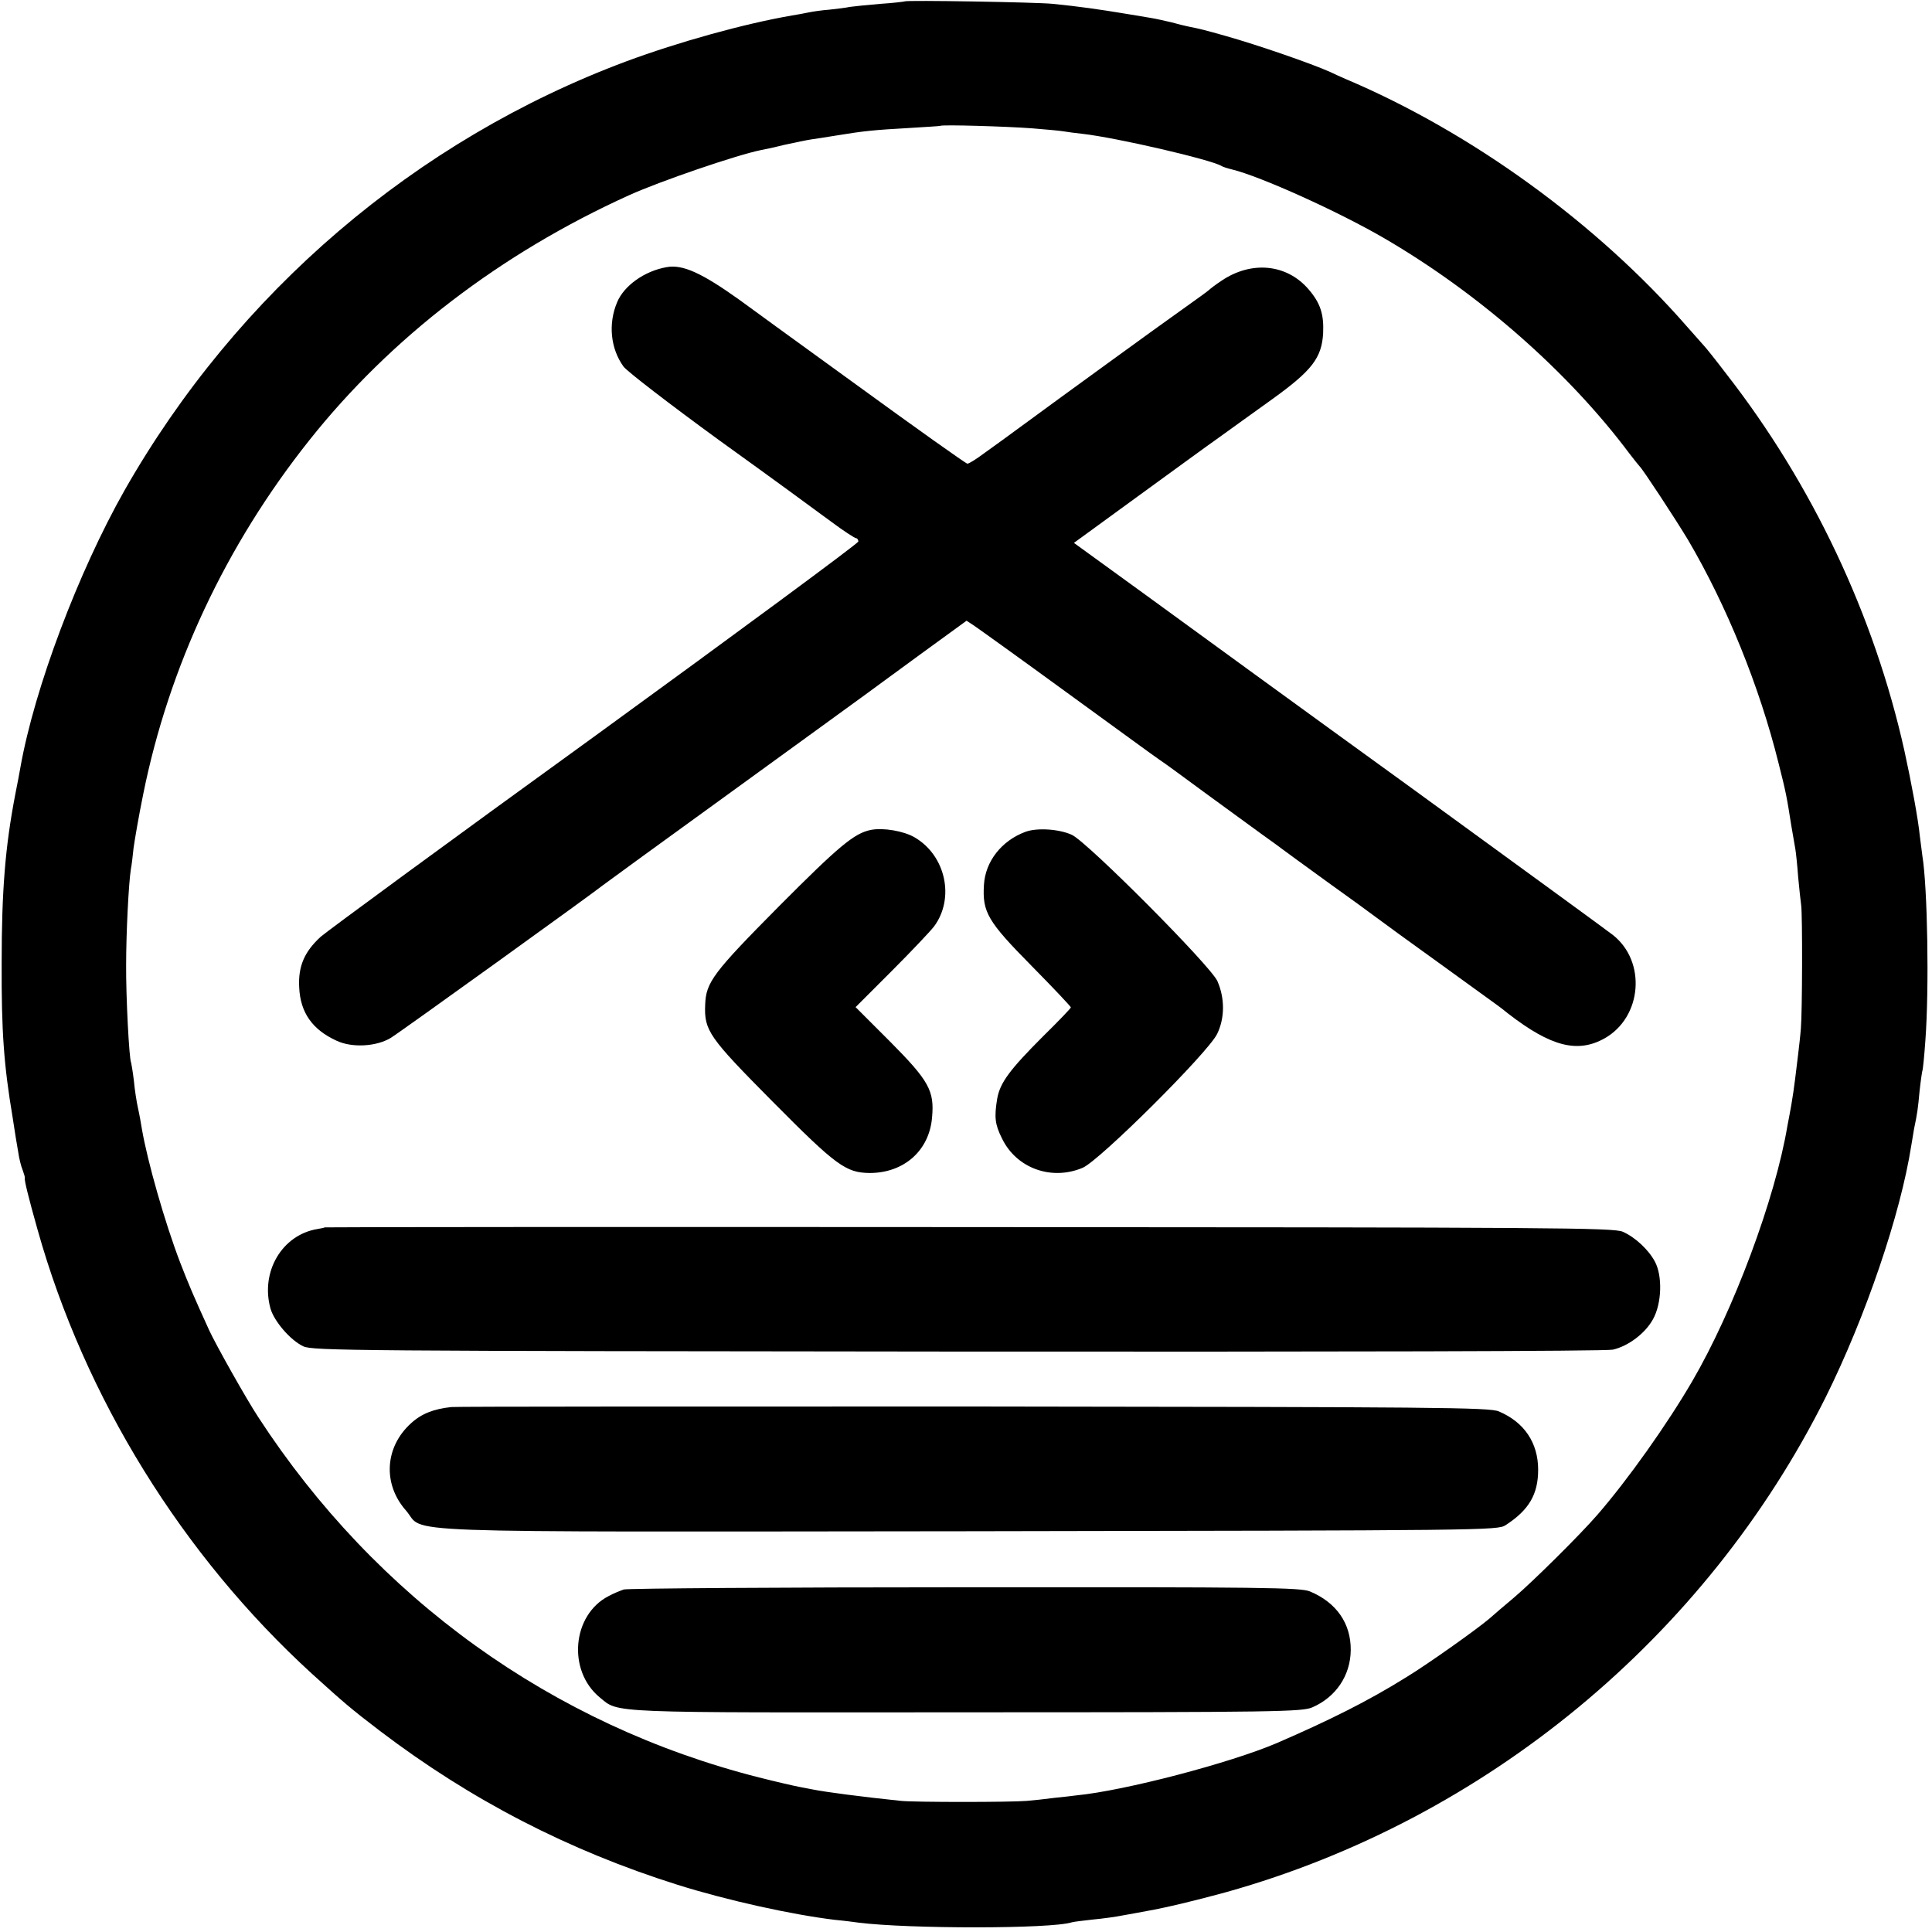
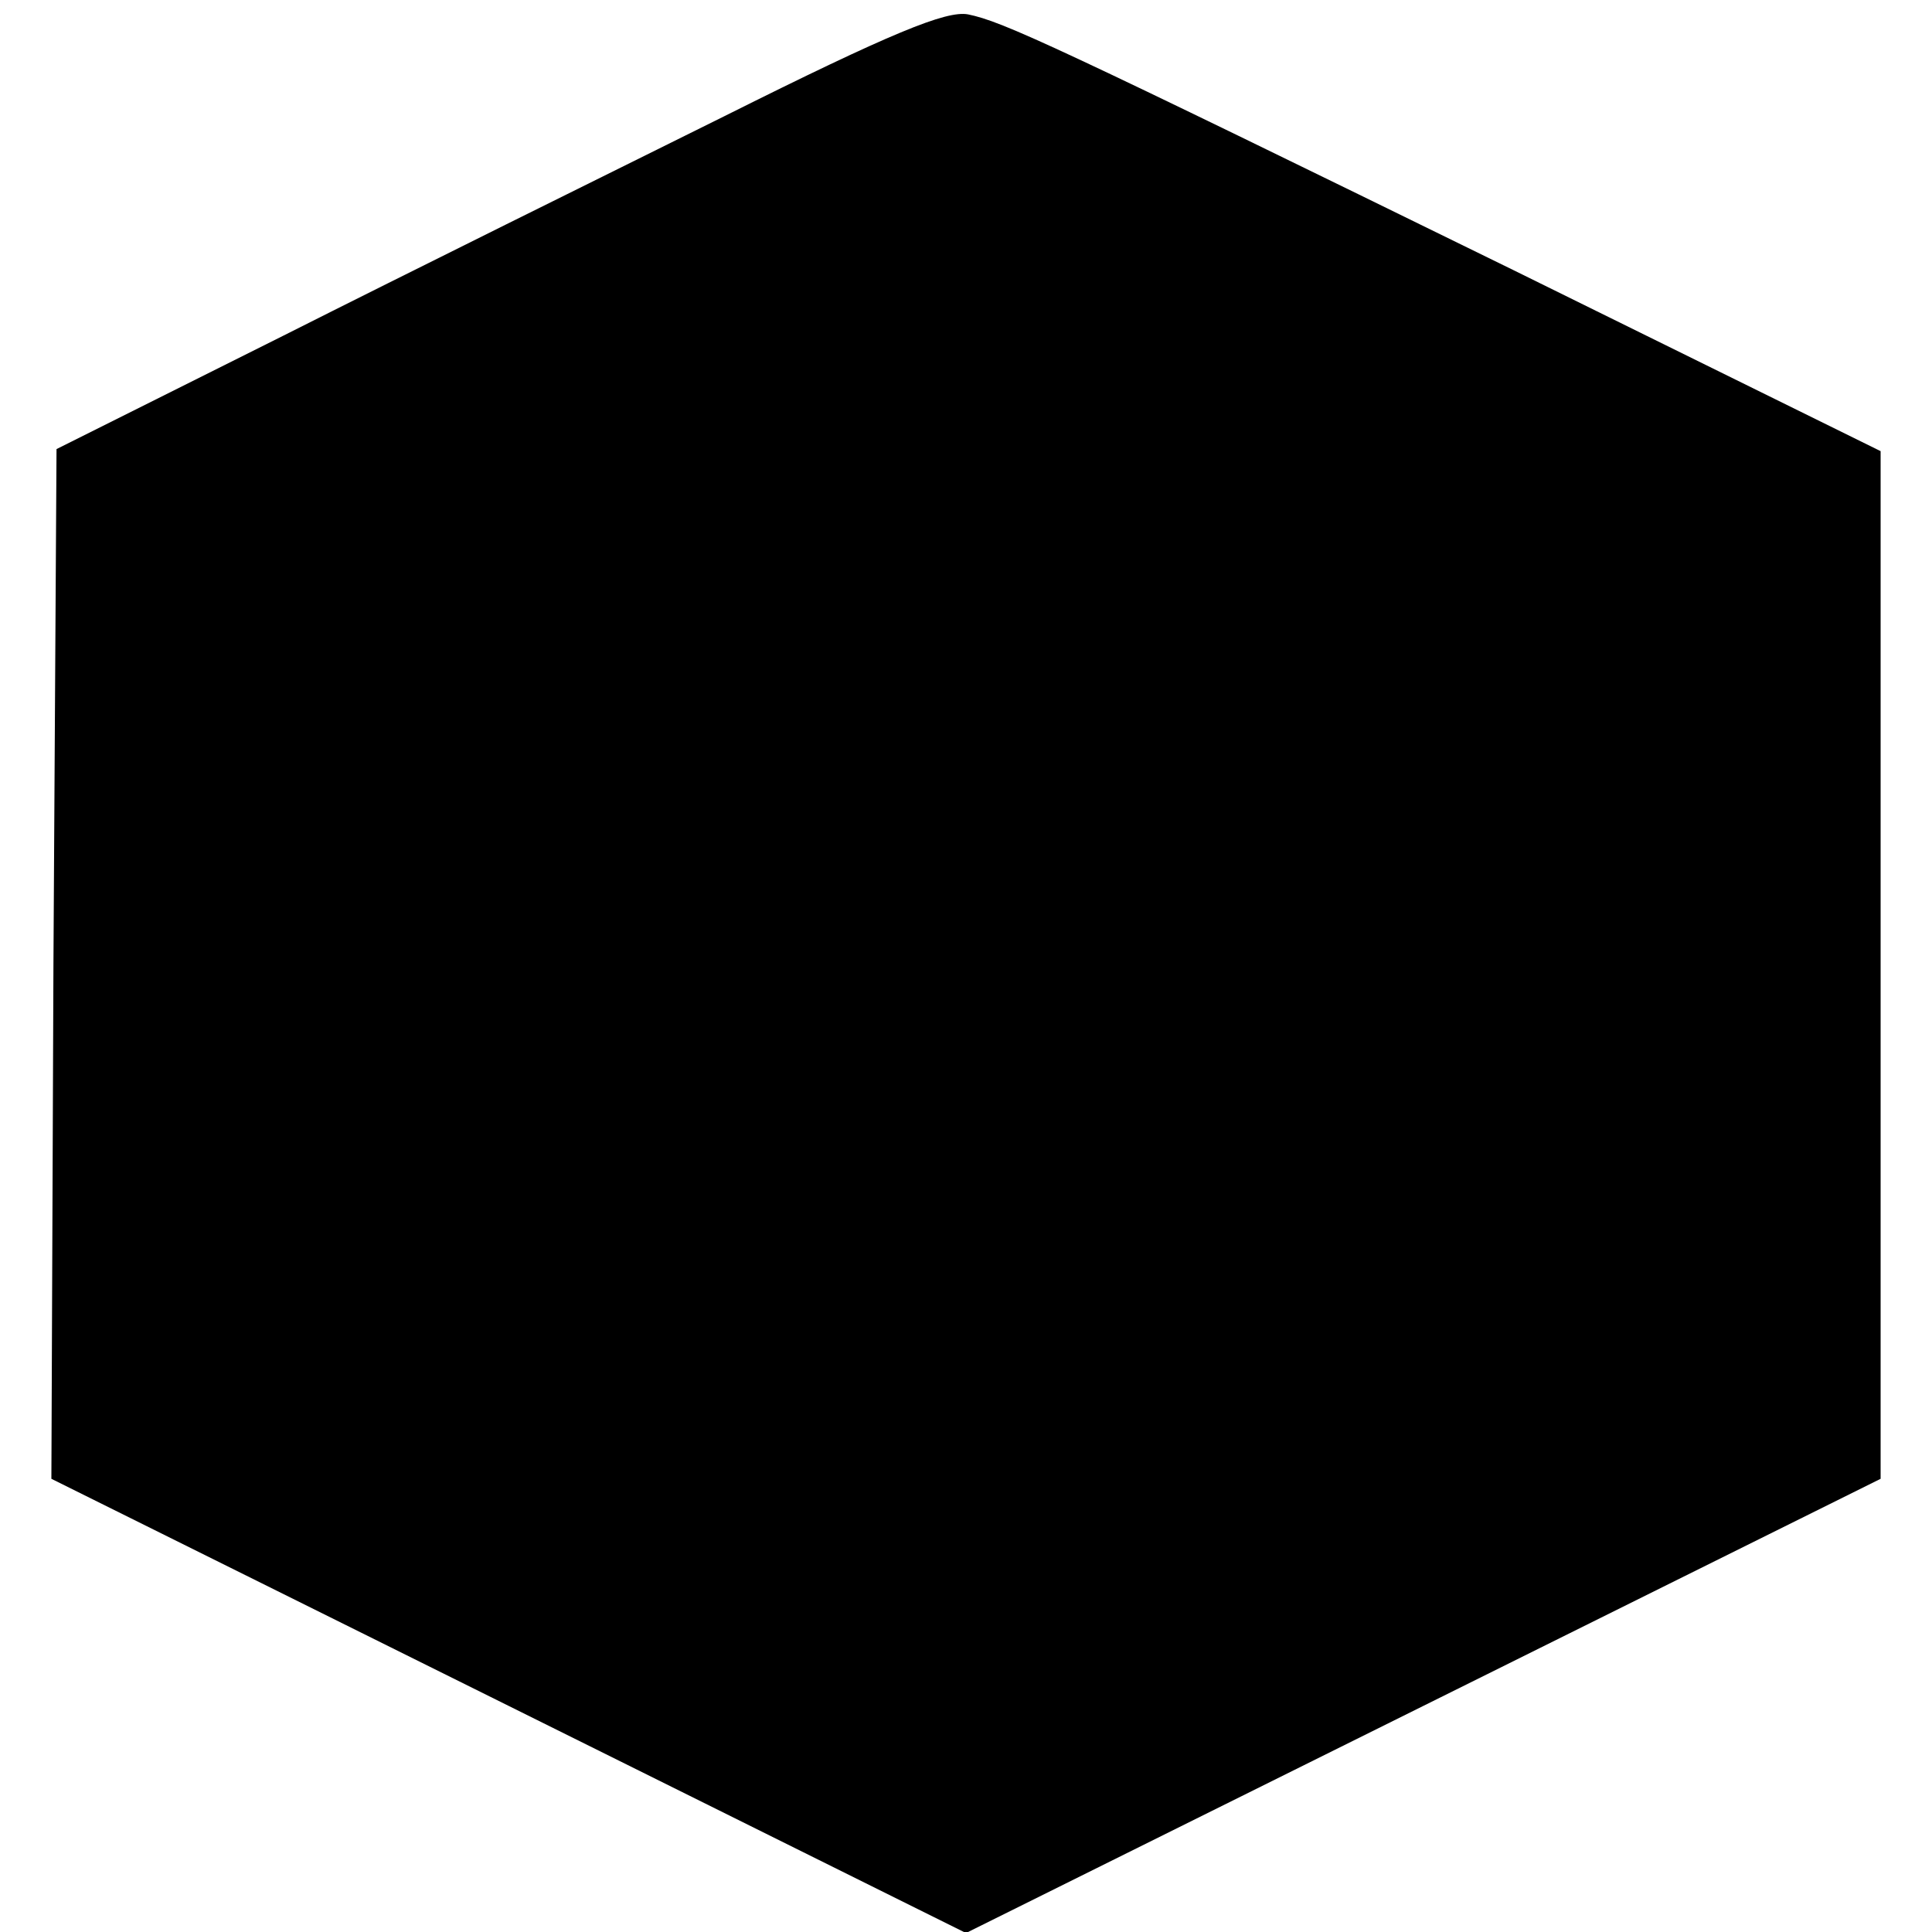
- <svg xmlns="http://www.w3.org/2000/svg" version="1" width="933.333" height="933.333" viewBox="0 0 700 700">
-   <path d="M327.8.5c-.2.1-4.2.6-8.9.9-4.7.4-9.6.9-11 1.1-1.3.3-4.6.7-7.4 1-2.7.2-6.1.7-7.5 1-1.4.3-4.1.8-6 1.1-17.4 3-41.1 9.6-60 16.6C150.6 50.7 85.9 106 45.1 177.7 28.4 207.2 12.5 249.3 7.4 278c-.2 1.4-1.1 5.9-1.9 10C1.9 306.8.6 322.6.6 349c-.1 24.7.8 37 4 56 .7 4.7 1.6 10.3 2 12.4.3 2.2 1 5.1 1.6 6.5.5 1.4.9 2.7.8 2.9-.3.5 1.3 7 4.6 18.7 17.1 60.9 52.5 118.1 99.5 161 11.7 10.6 13.9 12.5 24.5 20.6 33 25.1 68.5 43.4 107.9 55.8 17.8 5.6 41.3 10.8 57 12.7 3.3.3 7.1.8 8.5 1 18.2 2.3 69.9 2.3 77.3-.1.6-.2 4-.6 7.5-1 3.4-.3 8.6-1 11.5-1.6 2.9-.5 6.6-1.2 8.2-1.5 6.9-1.2 17.7-3.8 29-6.9 93.7-26.3 173.5-92.2 217-179.3 14.4-29 27.1-66.2 31-91.2.3-1.9.8-4.6 1-6 1.2-5.7 1.4-7.2 2-13.7.4-3.7.9-7 1-7.3.2-.3.7-5.3 1.1-11 1.4-18.8.8-55.4-1.1-67-.2-1.4-.6-4.5-.9-7-.6-6.2-3.1-19.6-5.6-31-10.9-49-33.4-96.6-64.5-136.5-3.8-5-7.4-9.5-8-10.1-.5-.6-3.3-3.7-6.2-7-32.7-37.5-78.2-70.5-123.8-89.8-1.6-.7-4.1-1.8-5.5-2.5-6.9-3.1-26.3-9.8-38-13.1-7.1-2-8.9-2.5-13.5-3.4-1.1-.2-3.8-.9-6-1.5-2.2-.5-5.6-1.3-7.5-1.6-1.9-.3-6-1-9-1.5-9.6-1.6-17.4-2.7-26.5-3.6C376 .8 328.3 0 327.8.5zm46.2 46c5.2.4 10.3.9 11.4 1.1 1.1.2 4.2.6 6.9.9 12.3 1.4 46.3 9.3 50.2 11.6.6.4 2.3.9 3.9 1.3 10.3 2.5 38.6 15.3 55.1 24.9 34.5 20.1 66.9 48.6 89 78.2 1.7 2.2 3.3 4.2 3.6 4.5 1.1 1 12.8 18.8 17.5 26.6 14 23.8 25.9 53.1 32.8 80.9 2.7 10.6 3 12.3 4.6 22.5.6 3.6 1.3 7.5 1.5 8.7.2 1.2.7 5.7 1 10 .4 4.3.9 8.9 1.1 10.3.5 3.7.4 38.7-.1 44.5-.2 2.7-.7 7-1 9.5-.3 2.5-.8 6.5-1.1 9-.3 2.5-.9 6.7-1.4 9.5-.5 2.7-1.1 6.1-1.4 7.5-4.4 26.3-19.5 66.8-34.5 92.5-9.1 15.6-23.2 35.5-34.3 48.3-6.5 7.5-23.5 24.3-30.1 29.9-3.8 3.2-7.8 6.6-9 7.7-4.7 4-22.6 16.7-30.2 21.3-13.6 8.5-27.8 15.6-47 23.9-16.9 7.2-55 17.2-72.5 18.9-1.4.2-5 .6-8 .9-3 .4-7.5.9-10 1.1-6 .5-40.5.5-45.5 0-14.4-1.5-27.3-3.2-31.8-4.1-1.2-.2-3.5-.7-5.2-1-1.6-.3-8.2-1.8-14.5-3.4-74.9-19-138.7-64.9-181.4-130.5-4.4-6.7-15.3-26.1-17.8-31.5-5.7-12.5-7.4-16.5-10.5-24.5-5.6-14.6-11.9-36.8-13.9-48.5-.3-1.9-.9-5.3-1.4-7.5-.5-2.2-1.2-6.7-1.5-10-.4-3.3-.9-6.2-1-6.5-.7-1.1-1.9-24.1-1.8-35.5 0-11.5.9-29.2 1.7-34.5.3-1.4.7-4.9 1-7.8.4-2.9 1.9-11.7 3.5-19.5 9.3-46.1 29.9-90.1 60.1-128.1 29.6-37.3 69.4-67.8 116-88.9 11.3-5.1 38.8-14.5 47.6-16.3.7-.1 4.5-.9 8.5-1.9 4.1-.9 8.5-1.8 9.9-2 1.4-.2 5.4-.8 9-1.4 10.3-1.7 13.8-2 26-2.7 6.3-.4 11.6-.7 11.7-.8.5-.5 24.2.2 33.3.9z" />
-   <path d="M241.5 96.8c-8 1.4-15.4 6.7-17.9 12.7-3.3 7.8-2.4 16.8 2.3 23.3 1.1 1.6 16.8 13.7 34.8 26.8 18.1 13 36.4 26.4 40.7 29.6 4.3 3.2 8.3 5.8 8.8 5.8.4 0 .8.6.8 1.2-.1.7-42.9 32.3-95.2 70.3-52.4 37.9-97.2 70.8-99.6 72.9-5.9 5.4-8.2 10.7-7.8 18.3.4 9.2 4.8 15.4 13.6 19.4 5.6 2.6 14.3 2.1 19.5-1 2.9-1.7 73.7-52.7 77-55.4.6-.5 21.5-15.7 46.5-33.8 25-18.1 47.5-34.5 50-36.3 2.5-1.8 11.4-8.4 19.8-14.5l15.4-11.2 2.6 1.7c1.5 1 16.7 11.9 33.7 24.3 17.1 12.4 32.1 23.4 33.5 24.3 1.4.9 9.1 6.5 17.2 12.5 8.1 5.9 17.3 12.6 20.3 14.8 3.1 2.2 6.4 4.6 7.3 5.3.9.7 8.2 6 16.2 11.8 8 5.7 15.9 11.5 17.5 12.7 1.7 1.3 12 8.8 23 16.7 11 8 20.5 14.8 21 15.2.6.4 2.4 1.8 4 3.1 15.4 11.9 25.1 14.4 34.9 8.9 13.6-7.7 15.2-27.9 2.9-37.5-1.2-1-33.9-24.8-72.5-52.9-38.7-28-82.1-59.6-96.5-70.1l-26.2-19 23.2-16.9c12.8-9.3 25.8-18.8 29.1-21.1 3.2-2.3 7.1-5.1 8.6-6.2 1.5-1.1 6.5-4.7 11-7.9 14.3-10.3 17.9-14.9 18.4-23.9.3-6.9-1-10.9-5.3-15.9-7.9-9.2-20.7-10.4-31.5-3.1-2.3 1.5-4.3 3.1-4.6 3.4-.3.3-4.1 3.1-8.5 6.2s-17 12.2-28 20.2-24.5 17.8-29.9 21.8c-5.4 4-12.2 8.9-15 10.9-2.8 2.1-5.5 3.8-6.1 3.8-.5 0-18.8-13-40.5-28.8-21.8-15.8-40.7-29.5-42-30.5-13.7-9.8-20.7-13-26.5-11.9z" />
-   <path d="M315.5 300.7c-6 1.2-11.6 5.9-33.2 27.6-24 24.2-26.5 27.6-26.8 35.7-.4 9.4 1.3 11.8 24.5 35.2 23 23.2 26.5 25.7 35.1 25.8 12.4 0 21.6-8.1 22.6-20.1.9-9.7-1.1-13.3-15.3-27.6L310 364.9l13-13c7.1-7.1 14-14.4 15.4-16.2 7.6-10.2 4.3-25.7-7-32.3-3.9-2.3-11.4-3.6-15.9-2.7zM371.5 301.4c-8.6 3.2-14.5 10.7-15 19.2-.6 9.9 1.3 13.2 17.3 29.4 7.8 7.9 14.2 14.7 14.2 15 0 .3-4.5 5-10.1 10.5-12 12-15.6 16.8-16.6 22.6-1.1 6.7-.8 9.3 1.7 14.3 5.2 10.9 18 15.5 29.3 10.7 6.2-2.7 45.4-41.7 48.7-48.5 2.8-5.8 2.8-12.9.1-19.1-2.4-5.5-46.9-50.2-52.7-53-4.5-2.1-12.6-2.7-16.9-1.1zM117.7 444.7c-.1.1-1.4.4-2.7.6-12.8 2.1-20.7 15.5-17 28.8 1.3 4.6 7.2 11.5 11.9 13.7 3.4 1.6 18.6 1.7 237.1 1.9 136.1.1 235.1-.1 237.4-.7 5.6-1.3 11.7-5.9 14.5-11 3.2-5.7 3.5-15.7.7-20.9-2.3-4.3-7.1-8.8-11.6-10.8-3.2-1.5-25.4-1.6-236.8-1.7-128.4-.1-233.4 0-233.5.1zM163.5 509.8c-6.4.7-10.8 2.4-14.6 5.9-9.5 8.6-10.3 22-1.8 31.6 7.3 8.4-11.6 7.7 203.9 7.5 187.4-.3 191.6-.3 194.5-2.2 8.5-5.5 11.8-11.2 11.8-20.1 0-9.7-5-17.2-14.2-21.1-3.2-1.5-22.8-1.6-190.1-1.8-102.6 0-187.8 0-189.5.2zM226 575.9c-1.4.5-3.9 1.5-5.5 2.4-13.2 6.8-15 27-3.2 36.7 7.1 5.8 1.3 5.5 133.2 5.4 112.6 0 121.3-.2 125-1.8 8.5-3.7 13.8-11.5 13.9-20.7.1-9.7-5.2-17.3-14.8-21.3-3.4-1.4-16.6-1.6-125-1.5-66.6 0-122.2.4-123.6.8z" />
+ <svg xmlns="http://www.w3.org/2000/svg" version="1.0" width="188pt" height="188pt" viewBox="0 0 188 188" preserveAspectRatio="xMidYMid meet">
+   <g transform="translate(0,188) scale(0.1,-0.1)" fill="#000000" stroke="none">
+     <path d="M705 1767 c-115 -57 -309 -153 -430 -214 l-220 -110 -3 -501 -2 -501 445 -221 445 -221 445 221 445 221 0 500 0 500 -357 176 c-449 220 -497 242 -531 249 -21 4 -75 -18 -237 -99z" />
+   </g>
</svg>
